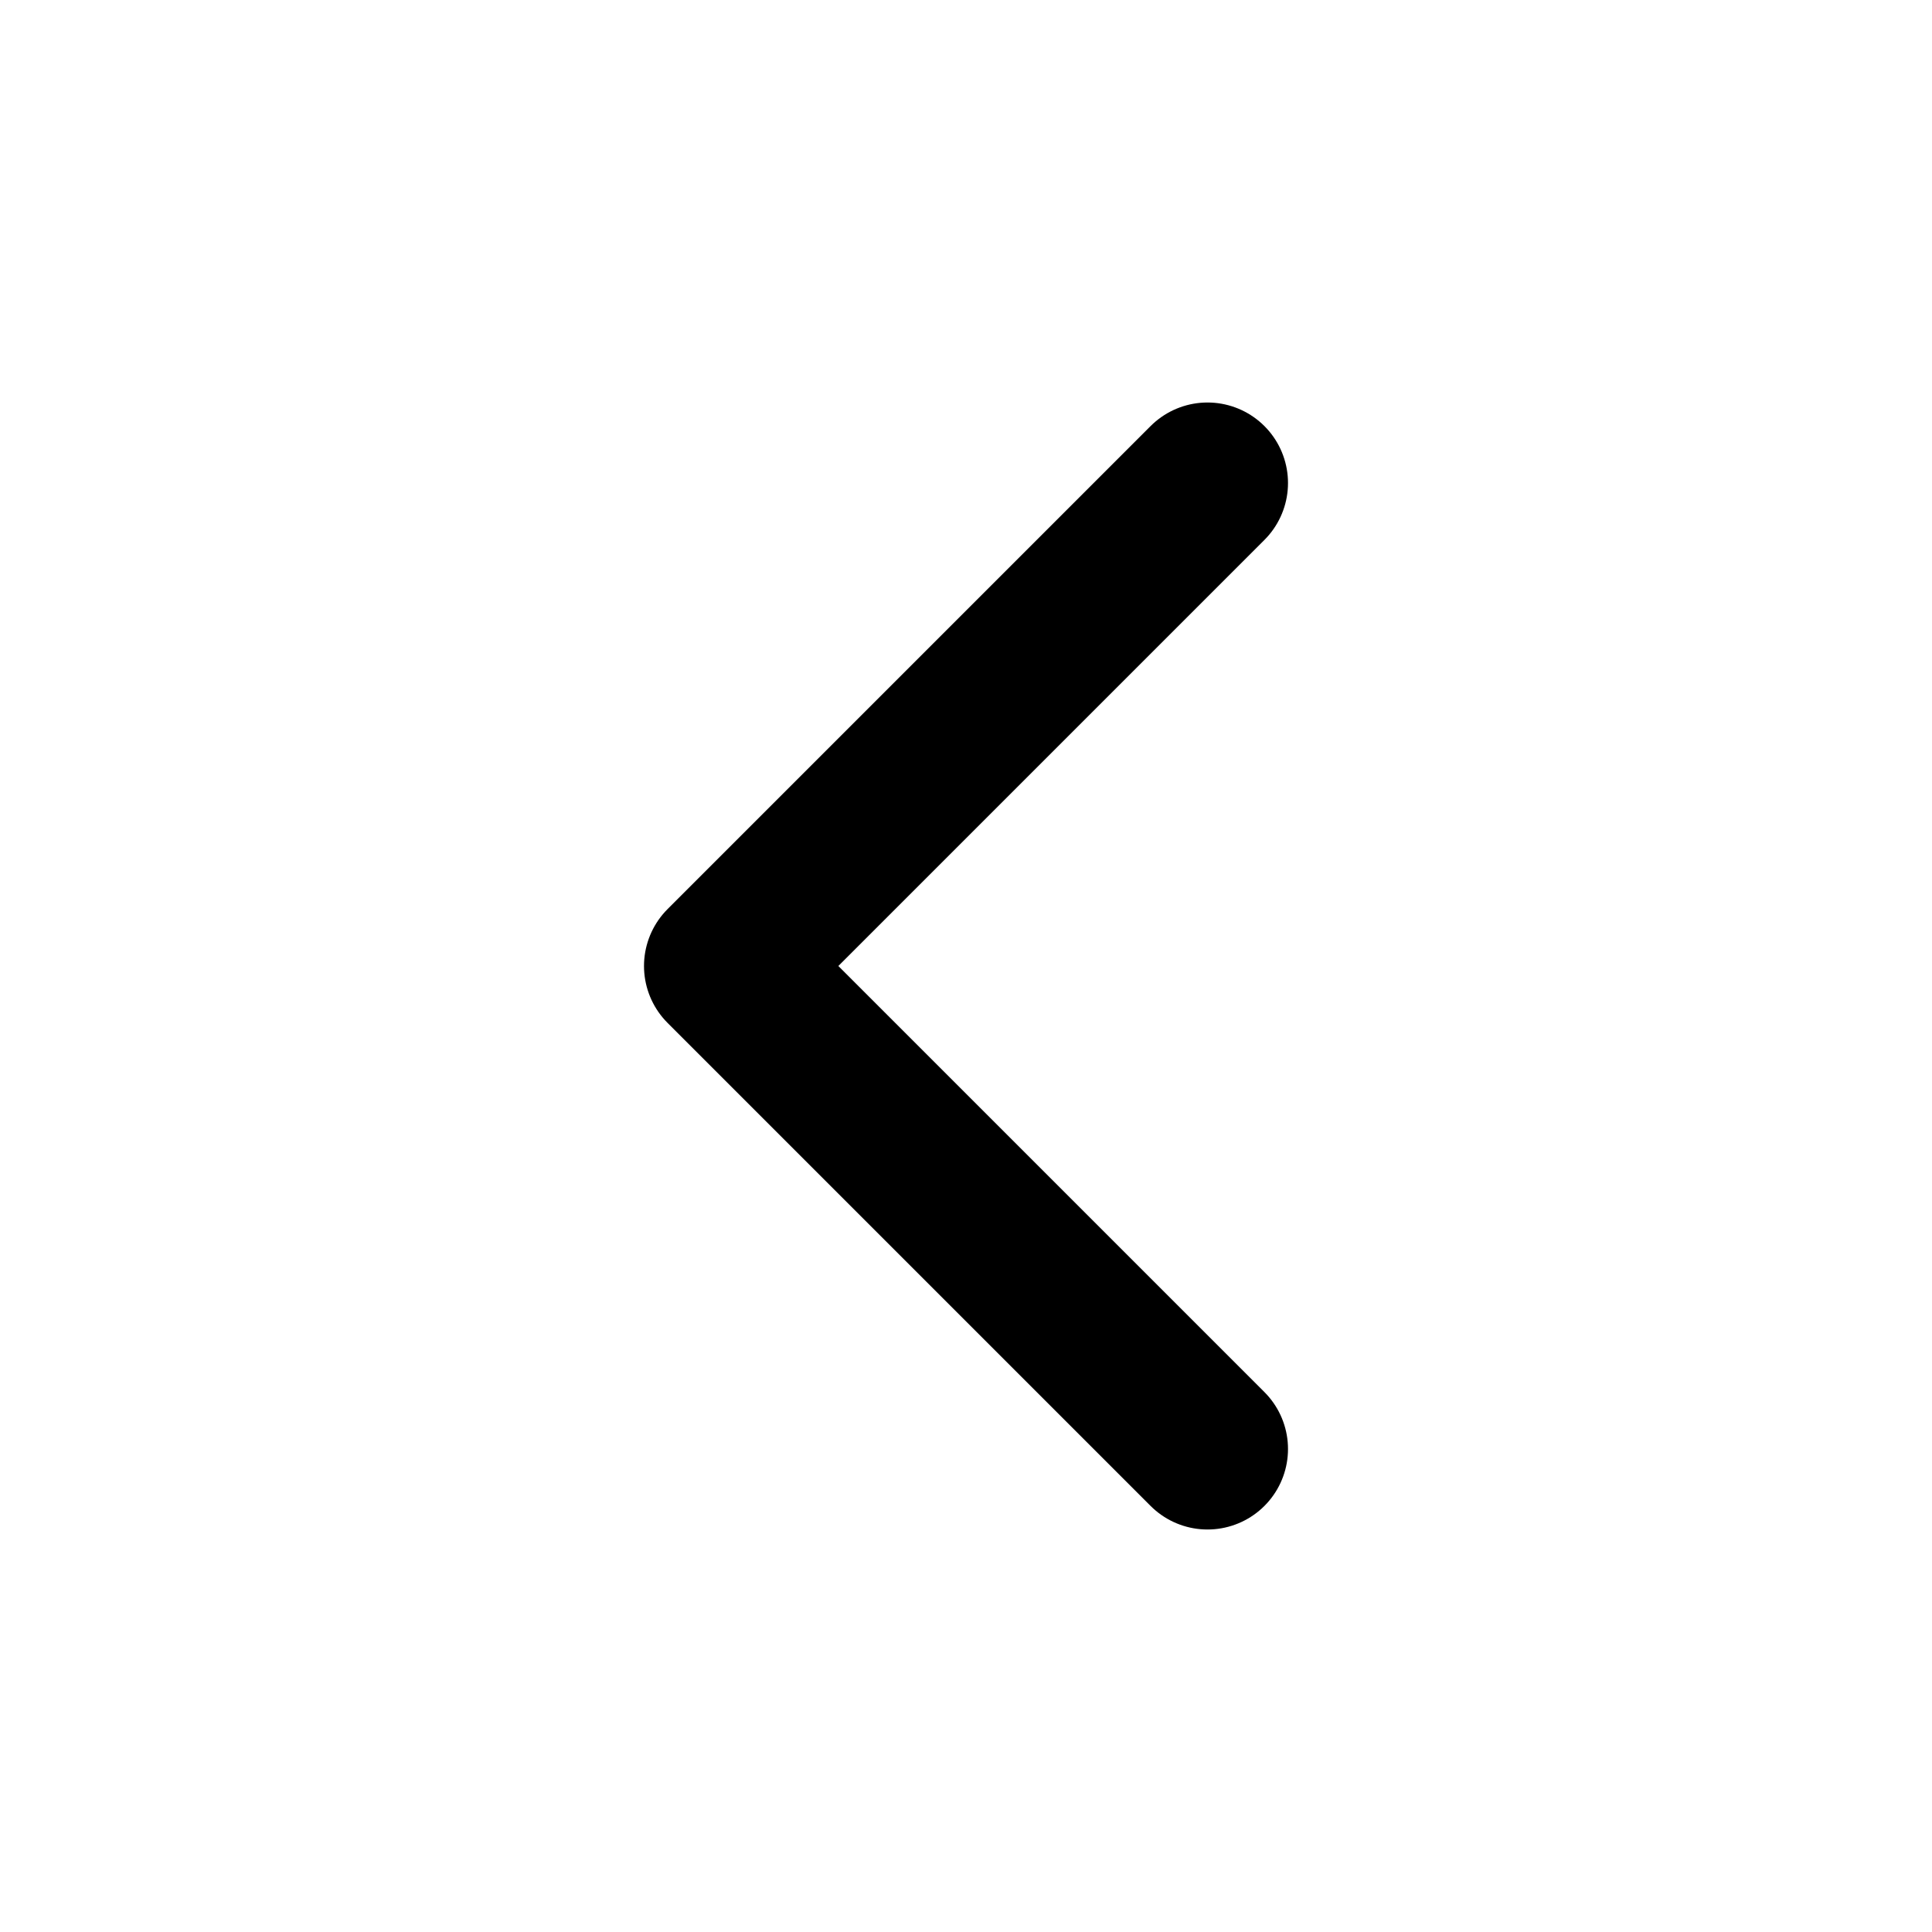
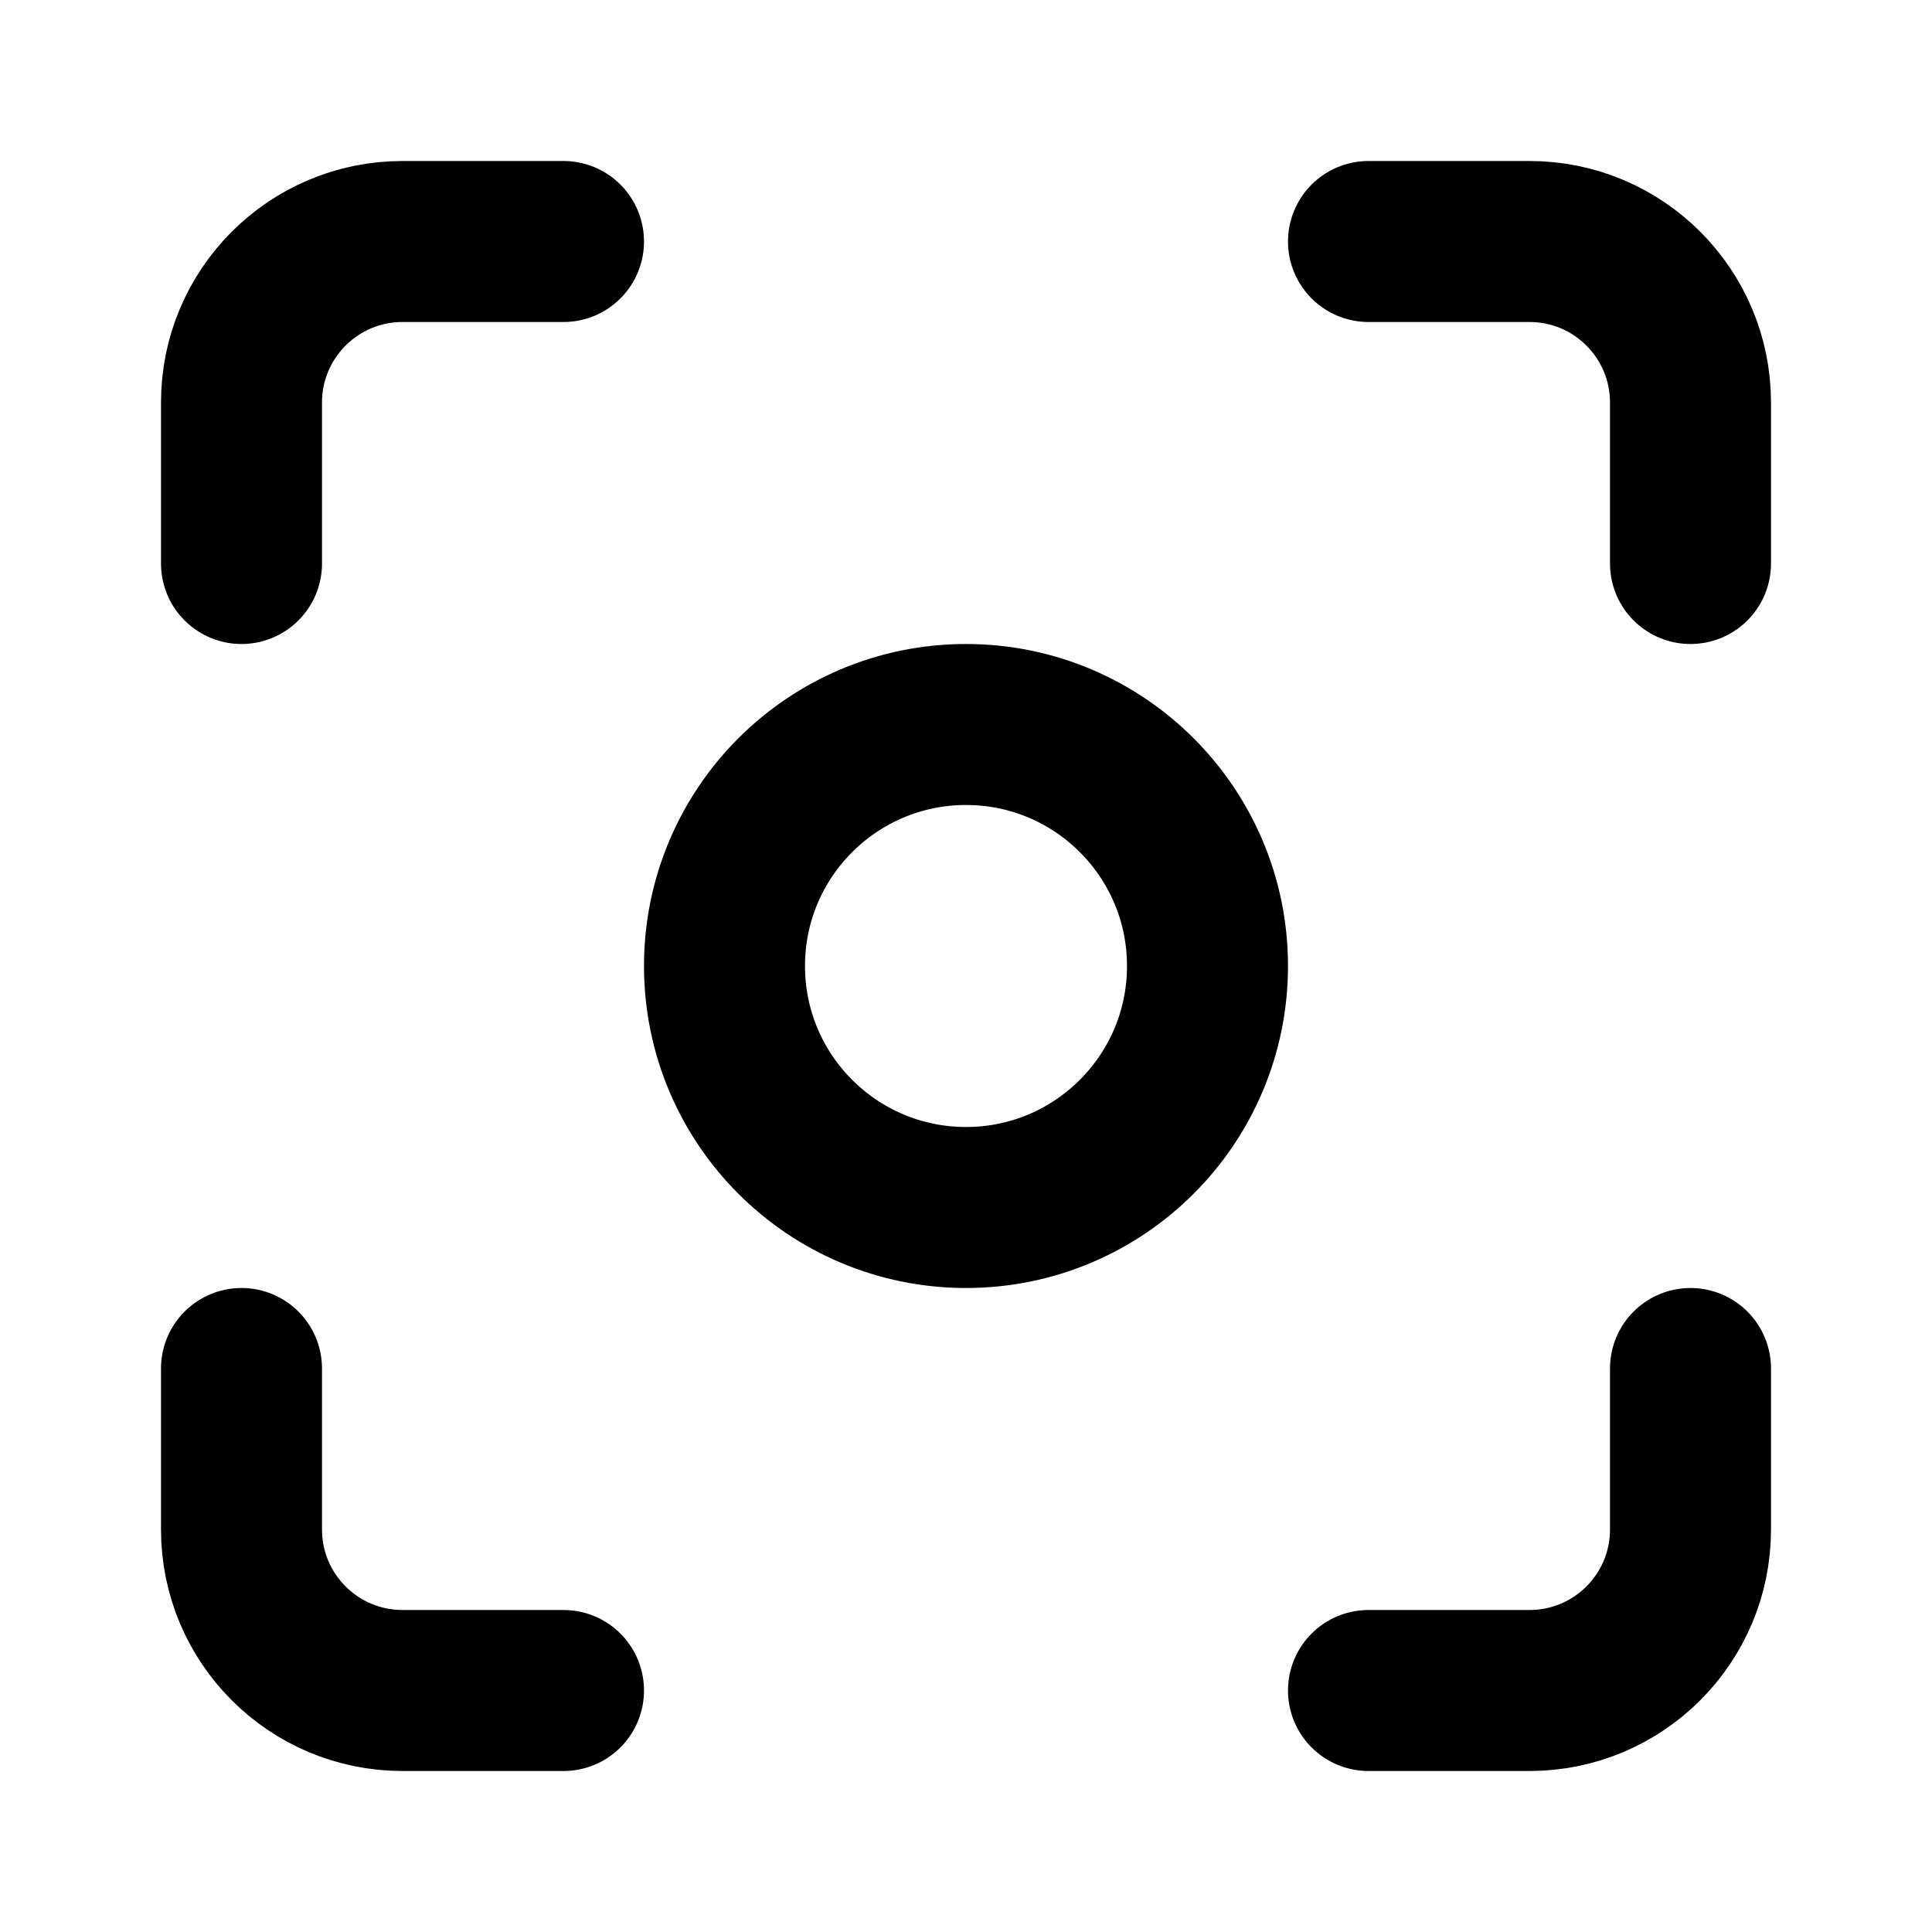
<svg xmlns="http://www.w3.org/2000/svg" width="24" height="24" viewBox="0 0 24 24" fill="none" stroke="currentColor" stroke-width="2" stroke-linecap="round" stroke-linejoin="round">
-   <path d="m15 18-6-6 6-6" />
+   <circle cx="12" cy="12" r="3" />
+   <path d="M3 7V5a2 2 0 0 1 2-2h2" />
+   <path d="M17 3h2a2 2 0 0 1 2 2v2" />
+   <path d="M21 17v2a2 2 0 0 1-2 2h-2" />
+   <path d="M7 21H5a2 2 0 0 1-2-2v-2" />
</svg>
